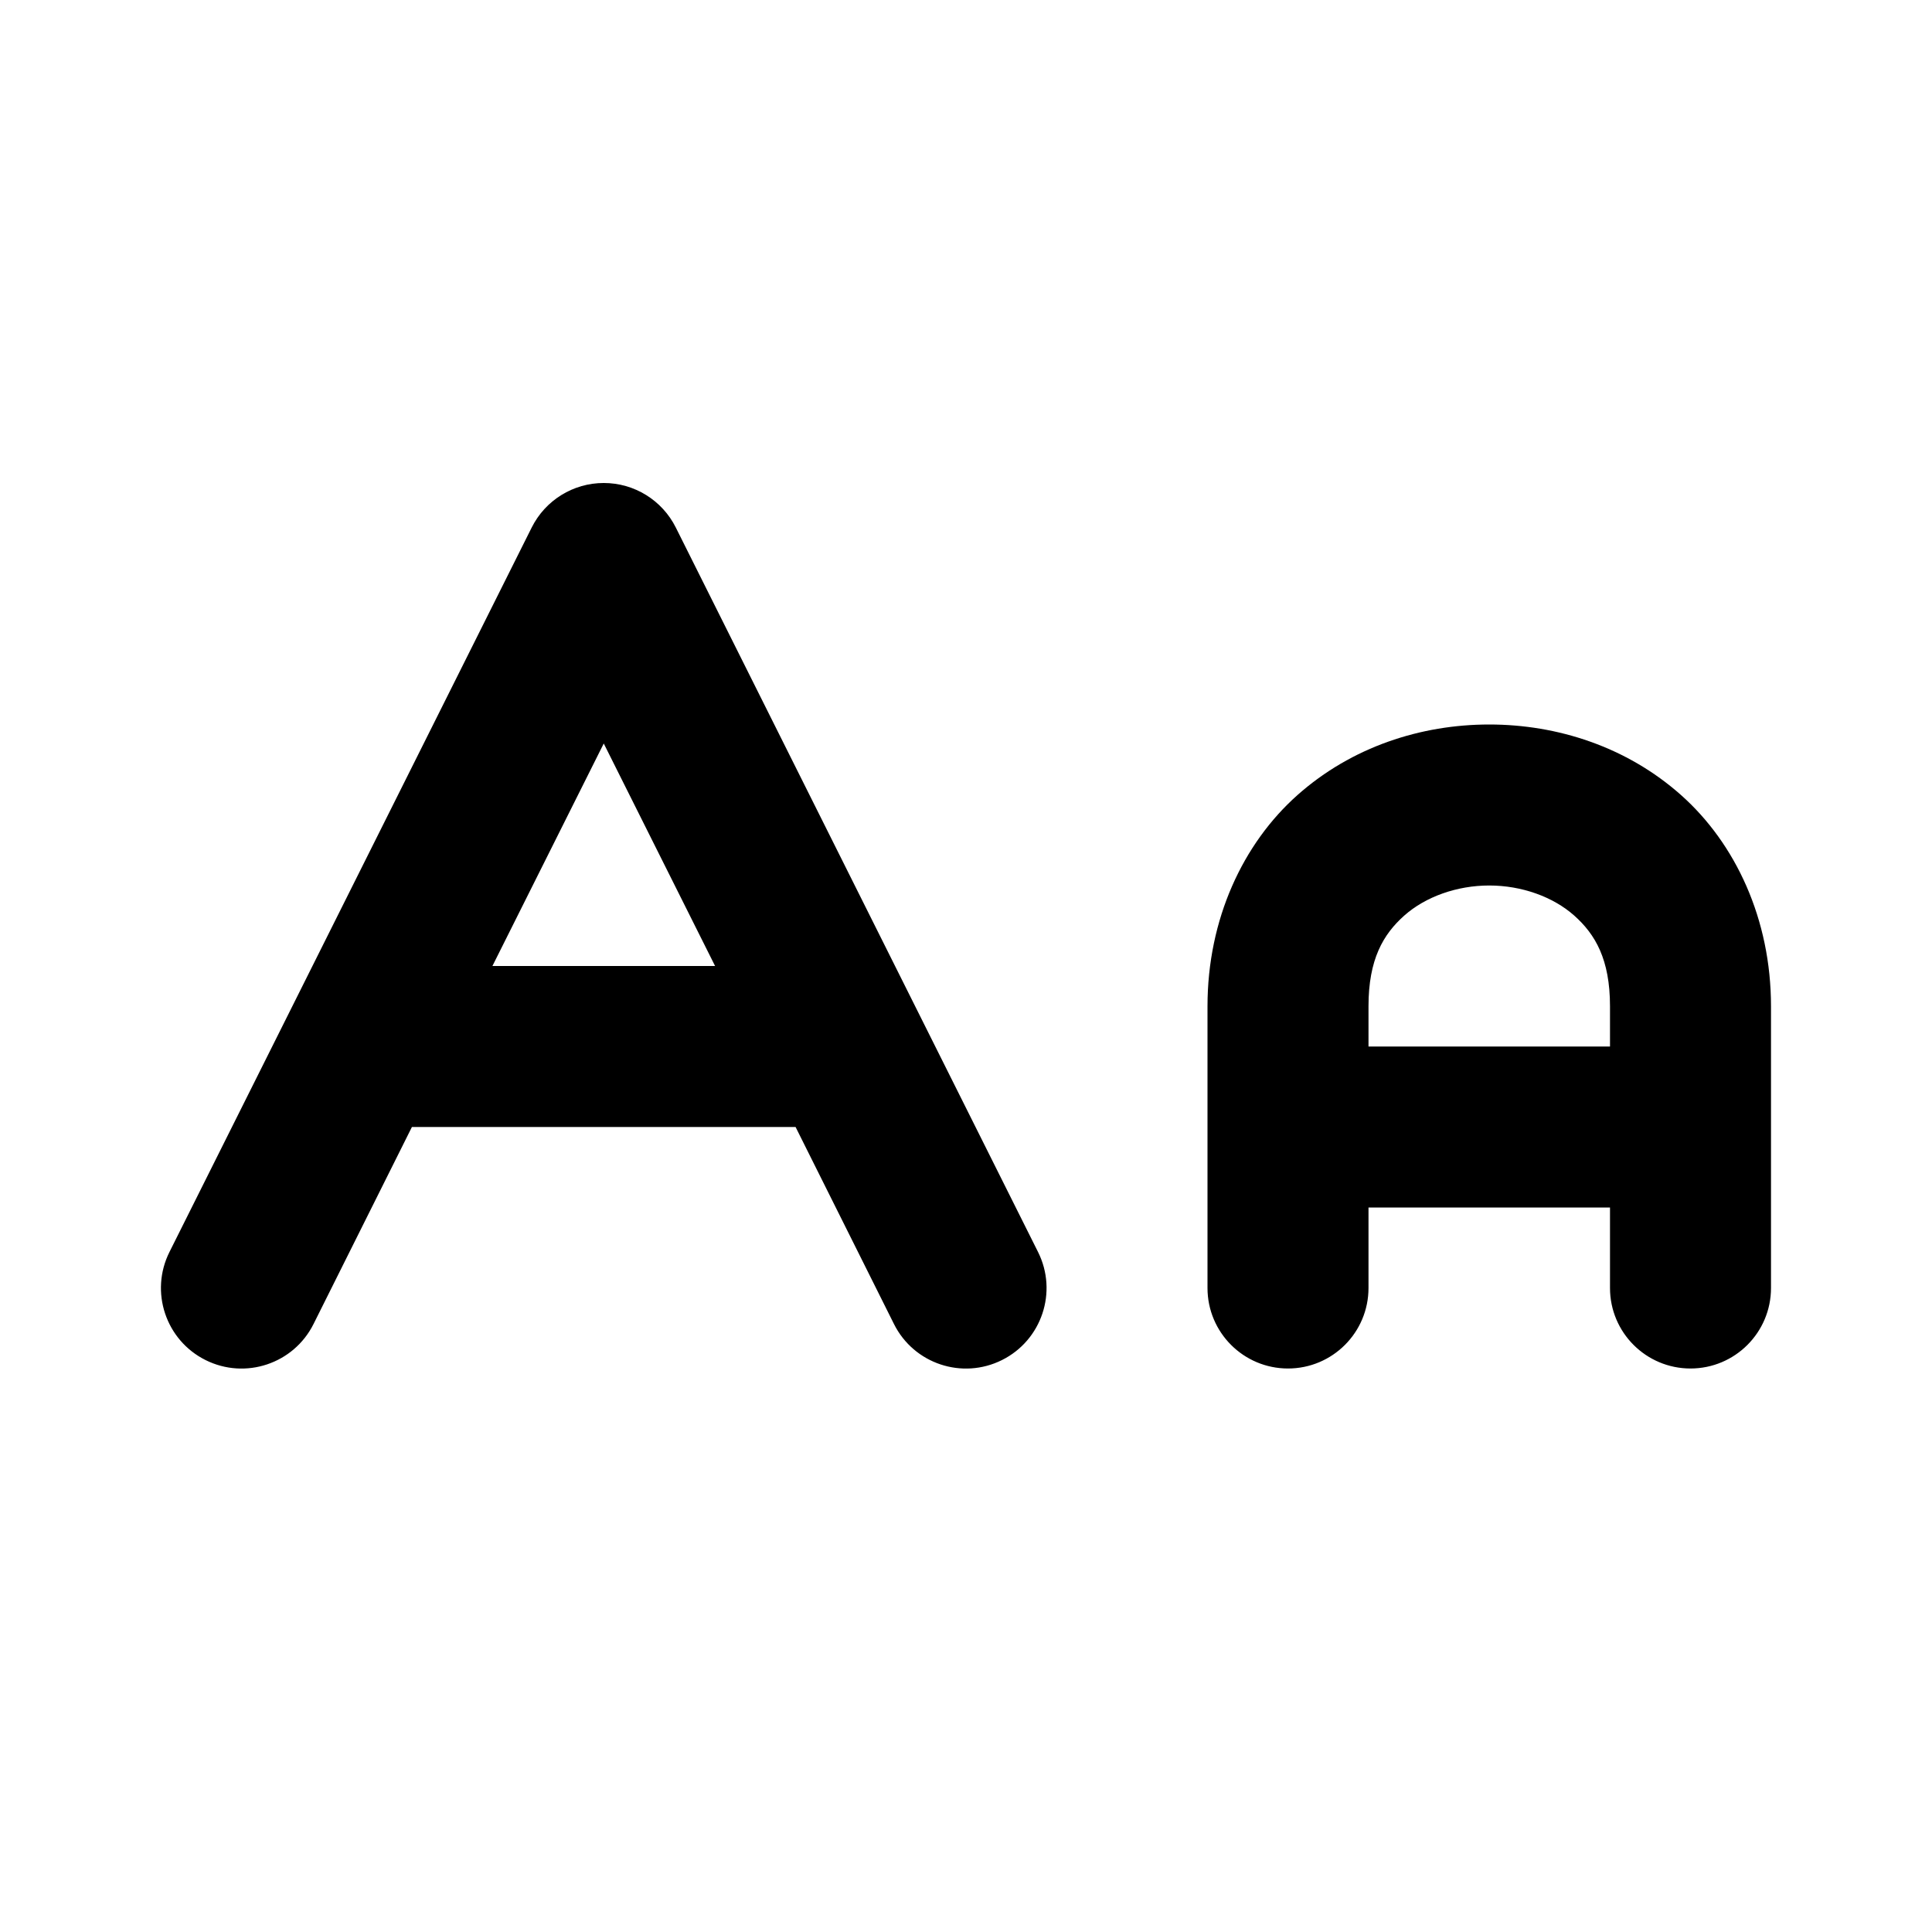
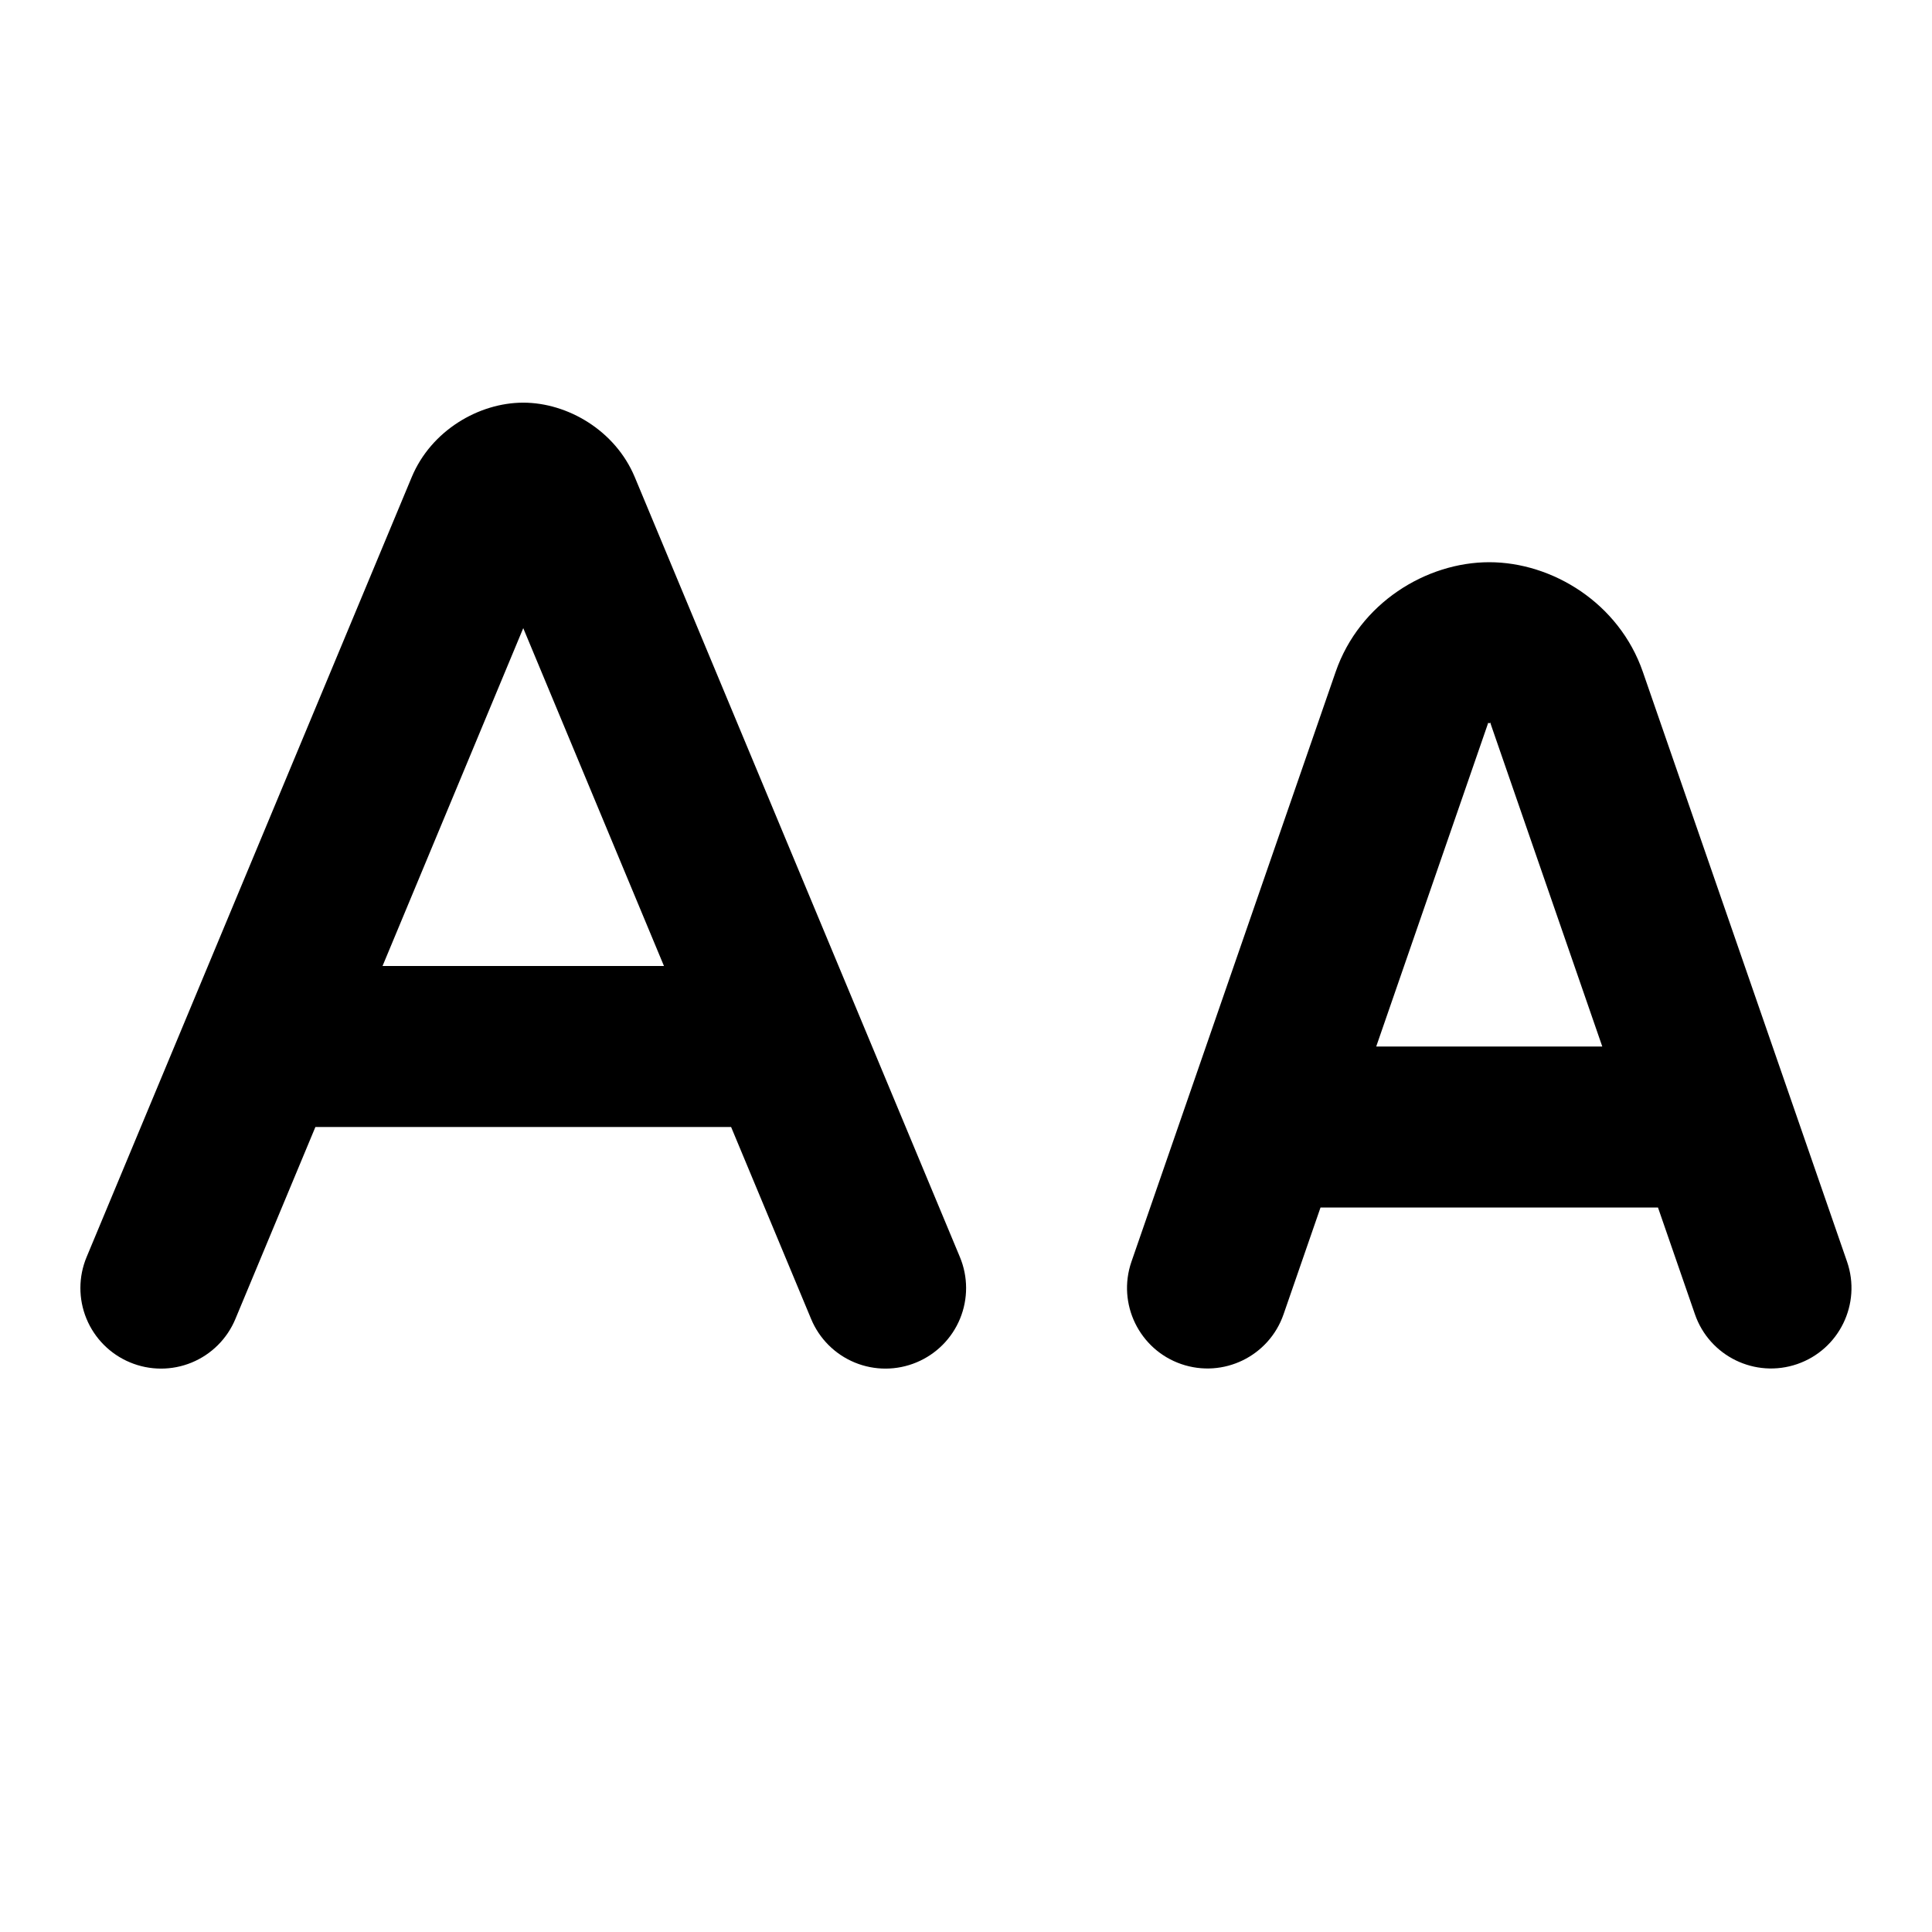
<svg xmlns="http://www.w3.org/2000/svg" width="24" height="24" viewBox="0 0 24 24" fill="currentColor" tags="letter,font size,text,formatting" categories="text,design">
-   <path d="M 7.5 6 A 1 1 0 0 0 6.605 6.553 L 2.105 15.553 A 1 1 0 0 0 2.553 16.895 A 1 1 0 0 0 3.895 16.447 L 5.117 14 L 9.883 14 L 11.105 16.447 A 1 1 0 0 0 12.447 16.895 A 1 1 0 0 0 12.895 15.553 L 8.395 6.553 A 1 1 0 0 0 7.5 6 z M 18.5 9 C 17.653 9 16.792 9.277 16.117 9.877 C 15.442 10.477 15 11.417 15 12.5 L 15 16 A 1 1 0 0 0 16 17 A 1 1 0 0 0 17 16 L 17 15 L 20 15 L 20 16 A 1 1 0 0 0 21 17 A 1 1 0 0 0 22 16 L 22 12.5 C 22 11.417 21.558 10.477 20.883 9.877 C 20.208 9.277 19.347 9 18.5 9 z M 7.5 9.236 L 8.883 12 L 6.117 12 L 7.5 9.236 z M 18.5 11 C 18.903 11 19.292 11.14 19.555 11.373 C 19.817 11.606 20 11.917 20 12.5 L 20 13 L 17 13 L 17 12.5 C 17 11.917 17.183 11.606 17.445 11.373 C 17.708 11.14 18.097 11 18.5 11 z " />
+   <path d="M 6.5 5.002 C 5.948 5.002 5.356 5.349 5.115 5.926 L 1.076 15.615 A 1 1 0 0 0 1.615 16.924 A 1 1 0 0 0 2.924 16.385 L 3.918 14 L 9.082 14 L 10.076 16.385 A 1 1 0 0 0 11.385 16.924 A 1 1 0 0 0 11.924 15.615 L 7.885 5.926 C 7.644 5.349 7.052 5.002 6.5 5.002 z M 18.5 6.984 C 17.718 6.984 16.888 7.49 16.592 8.346 L 14.055 15.674 A 1 1 0 0 0 14.674 16.945 A 1 1 0 0 0 15.945 16.326 L 16.404 15 L 20.596 15 L 21.055 16.326 A 1 1 0 0 0 22.326 16.945 A 1 1 0 0 0 22.945 15.674 L 20.408 8.346 C 20.112 7.49 19.282 6.984 18.5 6.984 z M 6.5 7.803 L 8.248 12 L 4.752 12 L 6.5 7.803 z M 18.512 8.975 C 18.513 8.979 18.515 8.985 18.52 8.998 A 1 1 0 0 0 18.52 9 L 19.904 13 L 17.096 13 L 18.48 9 A 1 1 0 0 0 18.48 8.998 C 18.484 8.987 18.487 8.981 18.488 8.977 L 18.49 8.979 L 18.49 8.98 L 18.492 8.982 L 18.494 8.982 L 18.496 8.984 L 18.498 8.984 L 18.5 8.984 L 18.502 8.984 L 18.504 8.984 L 18.506 8.982 L 18.508 8.982 L 18.508 8.98 L 18.51 8.98 L 18.51 8.979 L 18.51 8.977 L 18.512 8.975 z " />
</svg>
